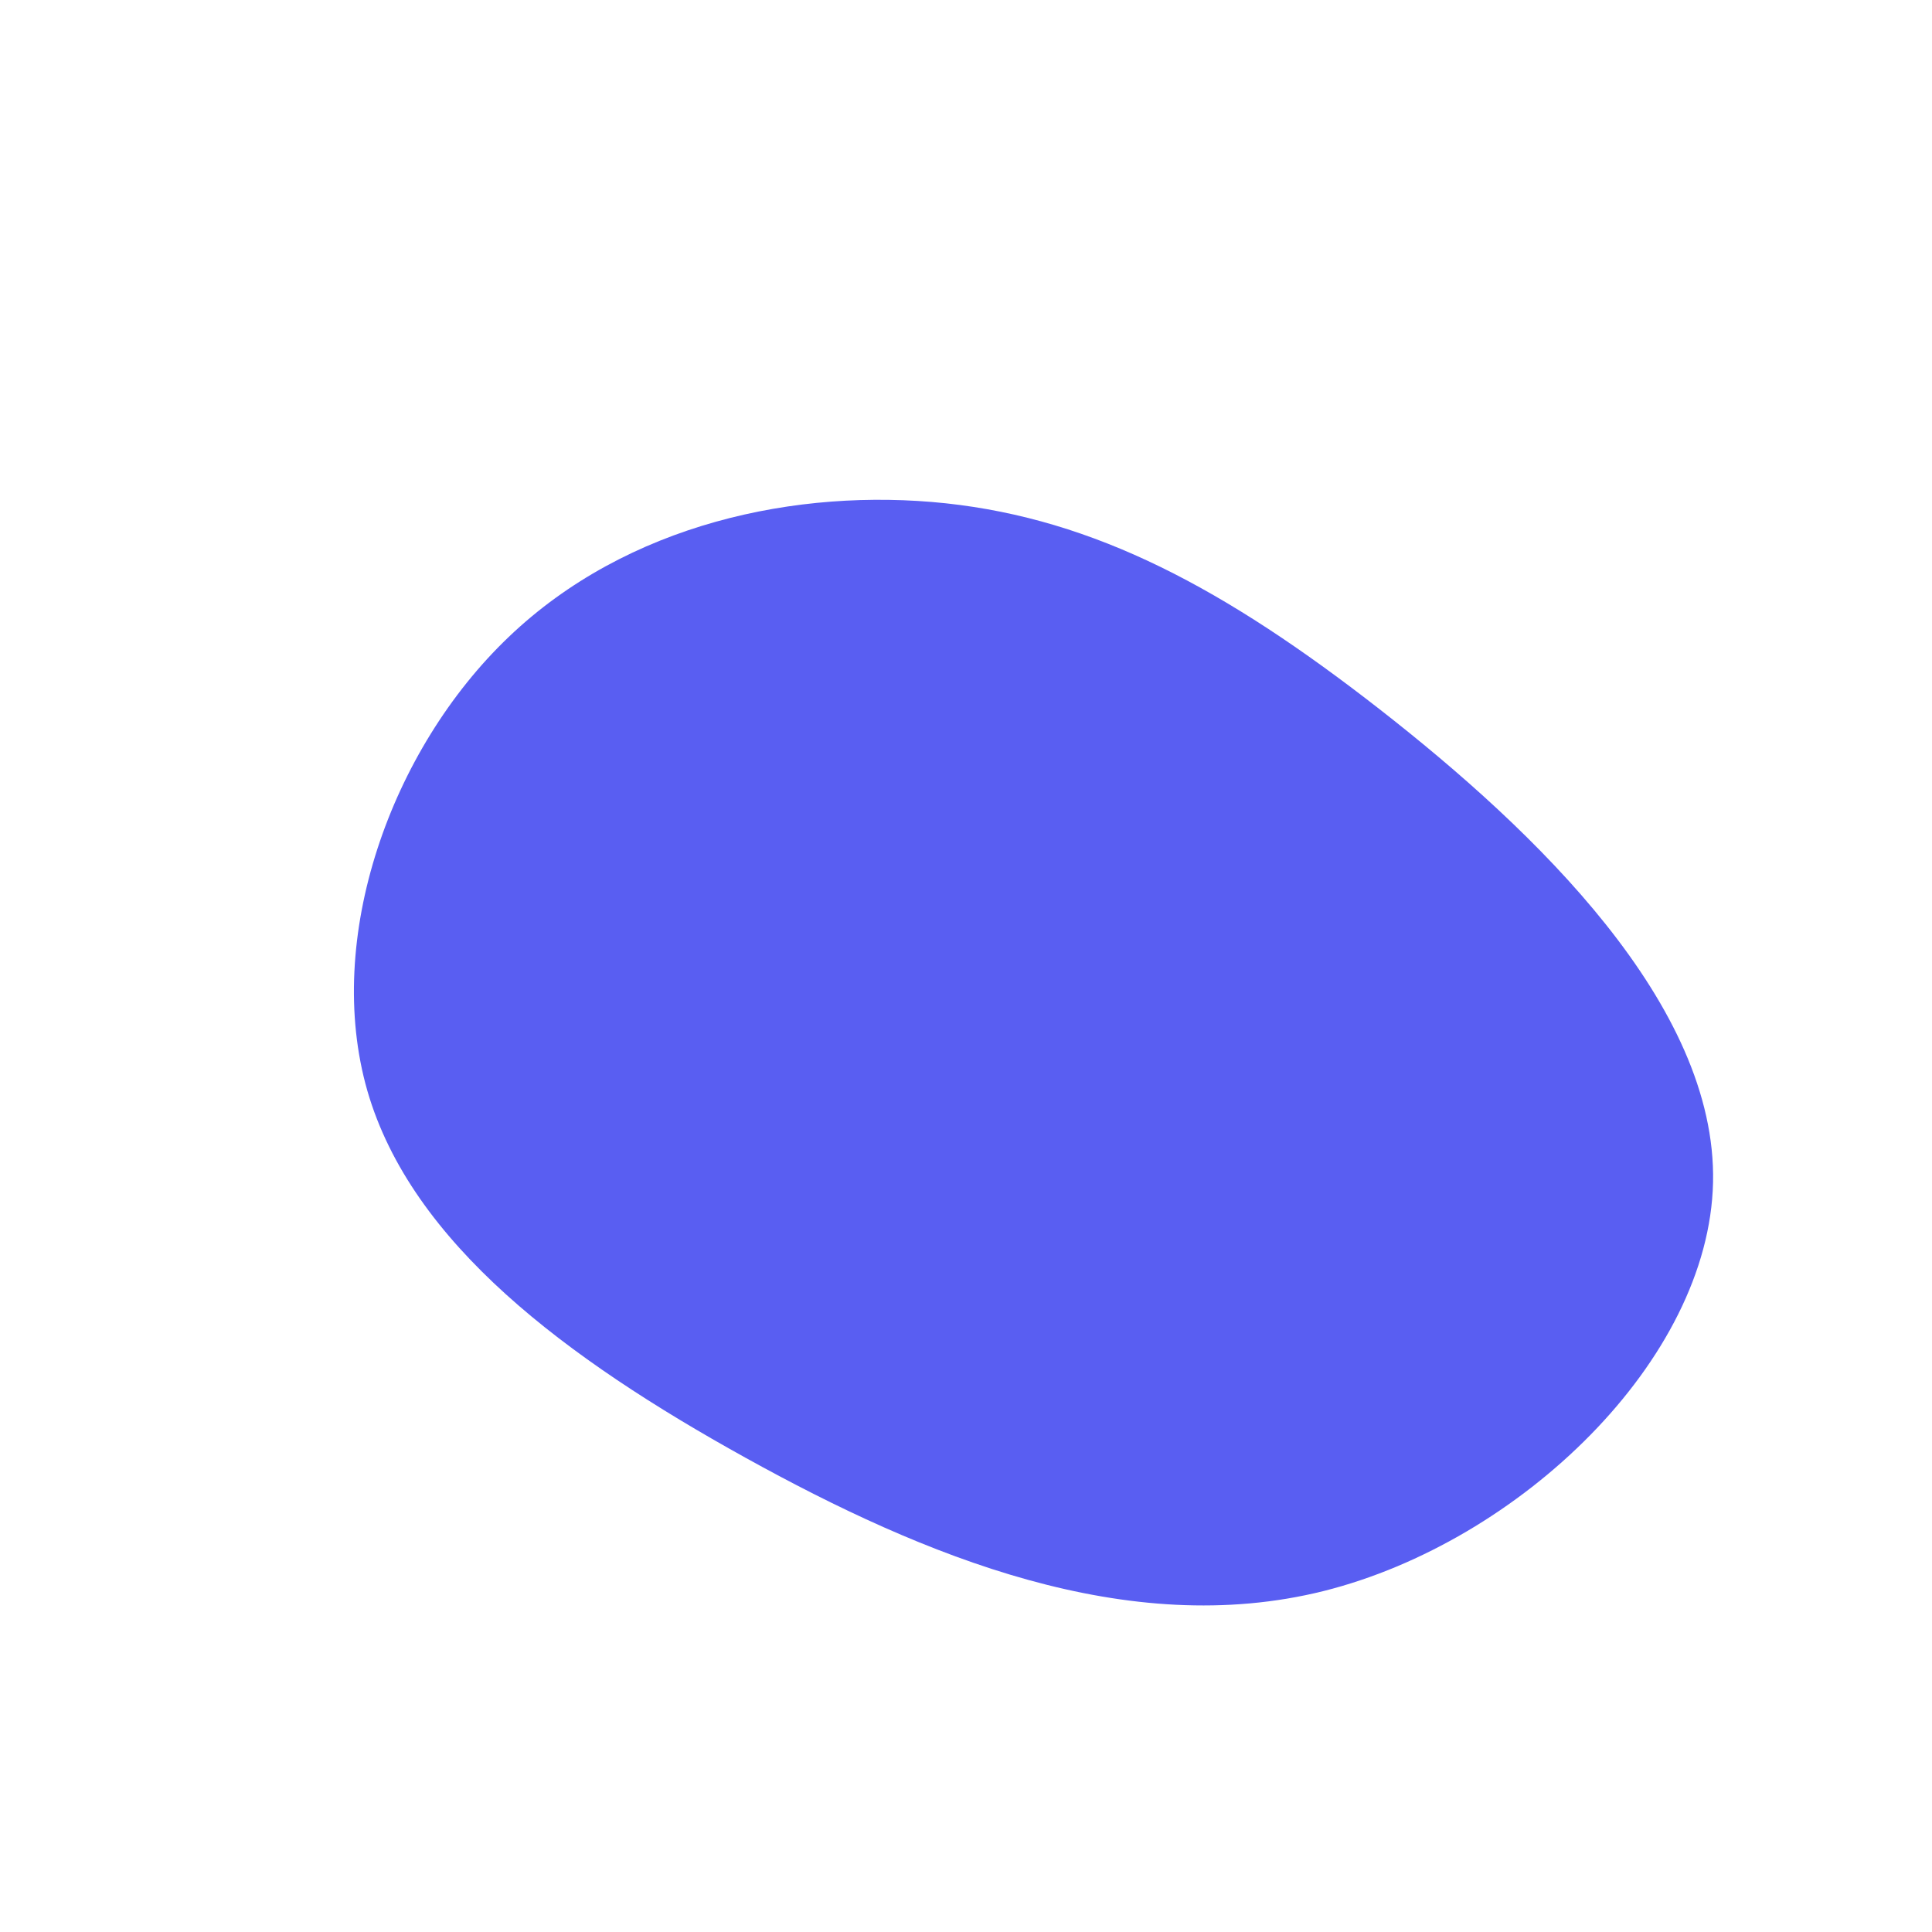
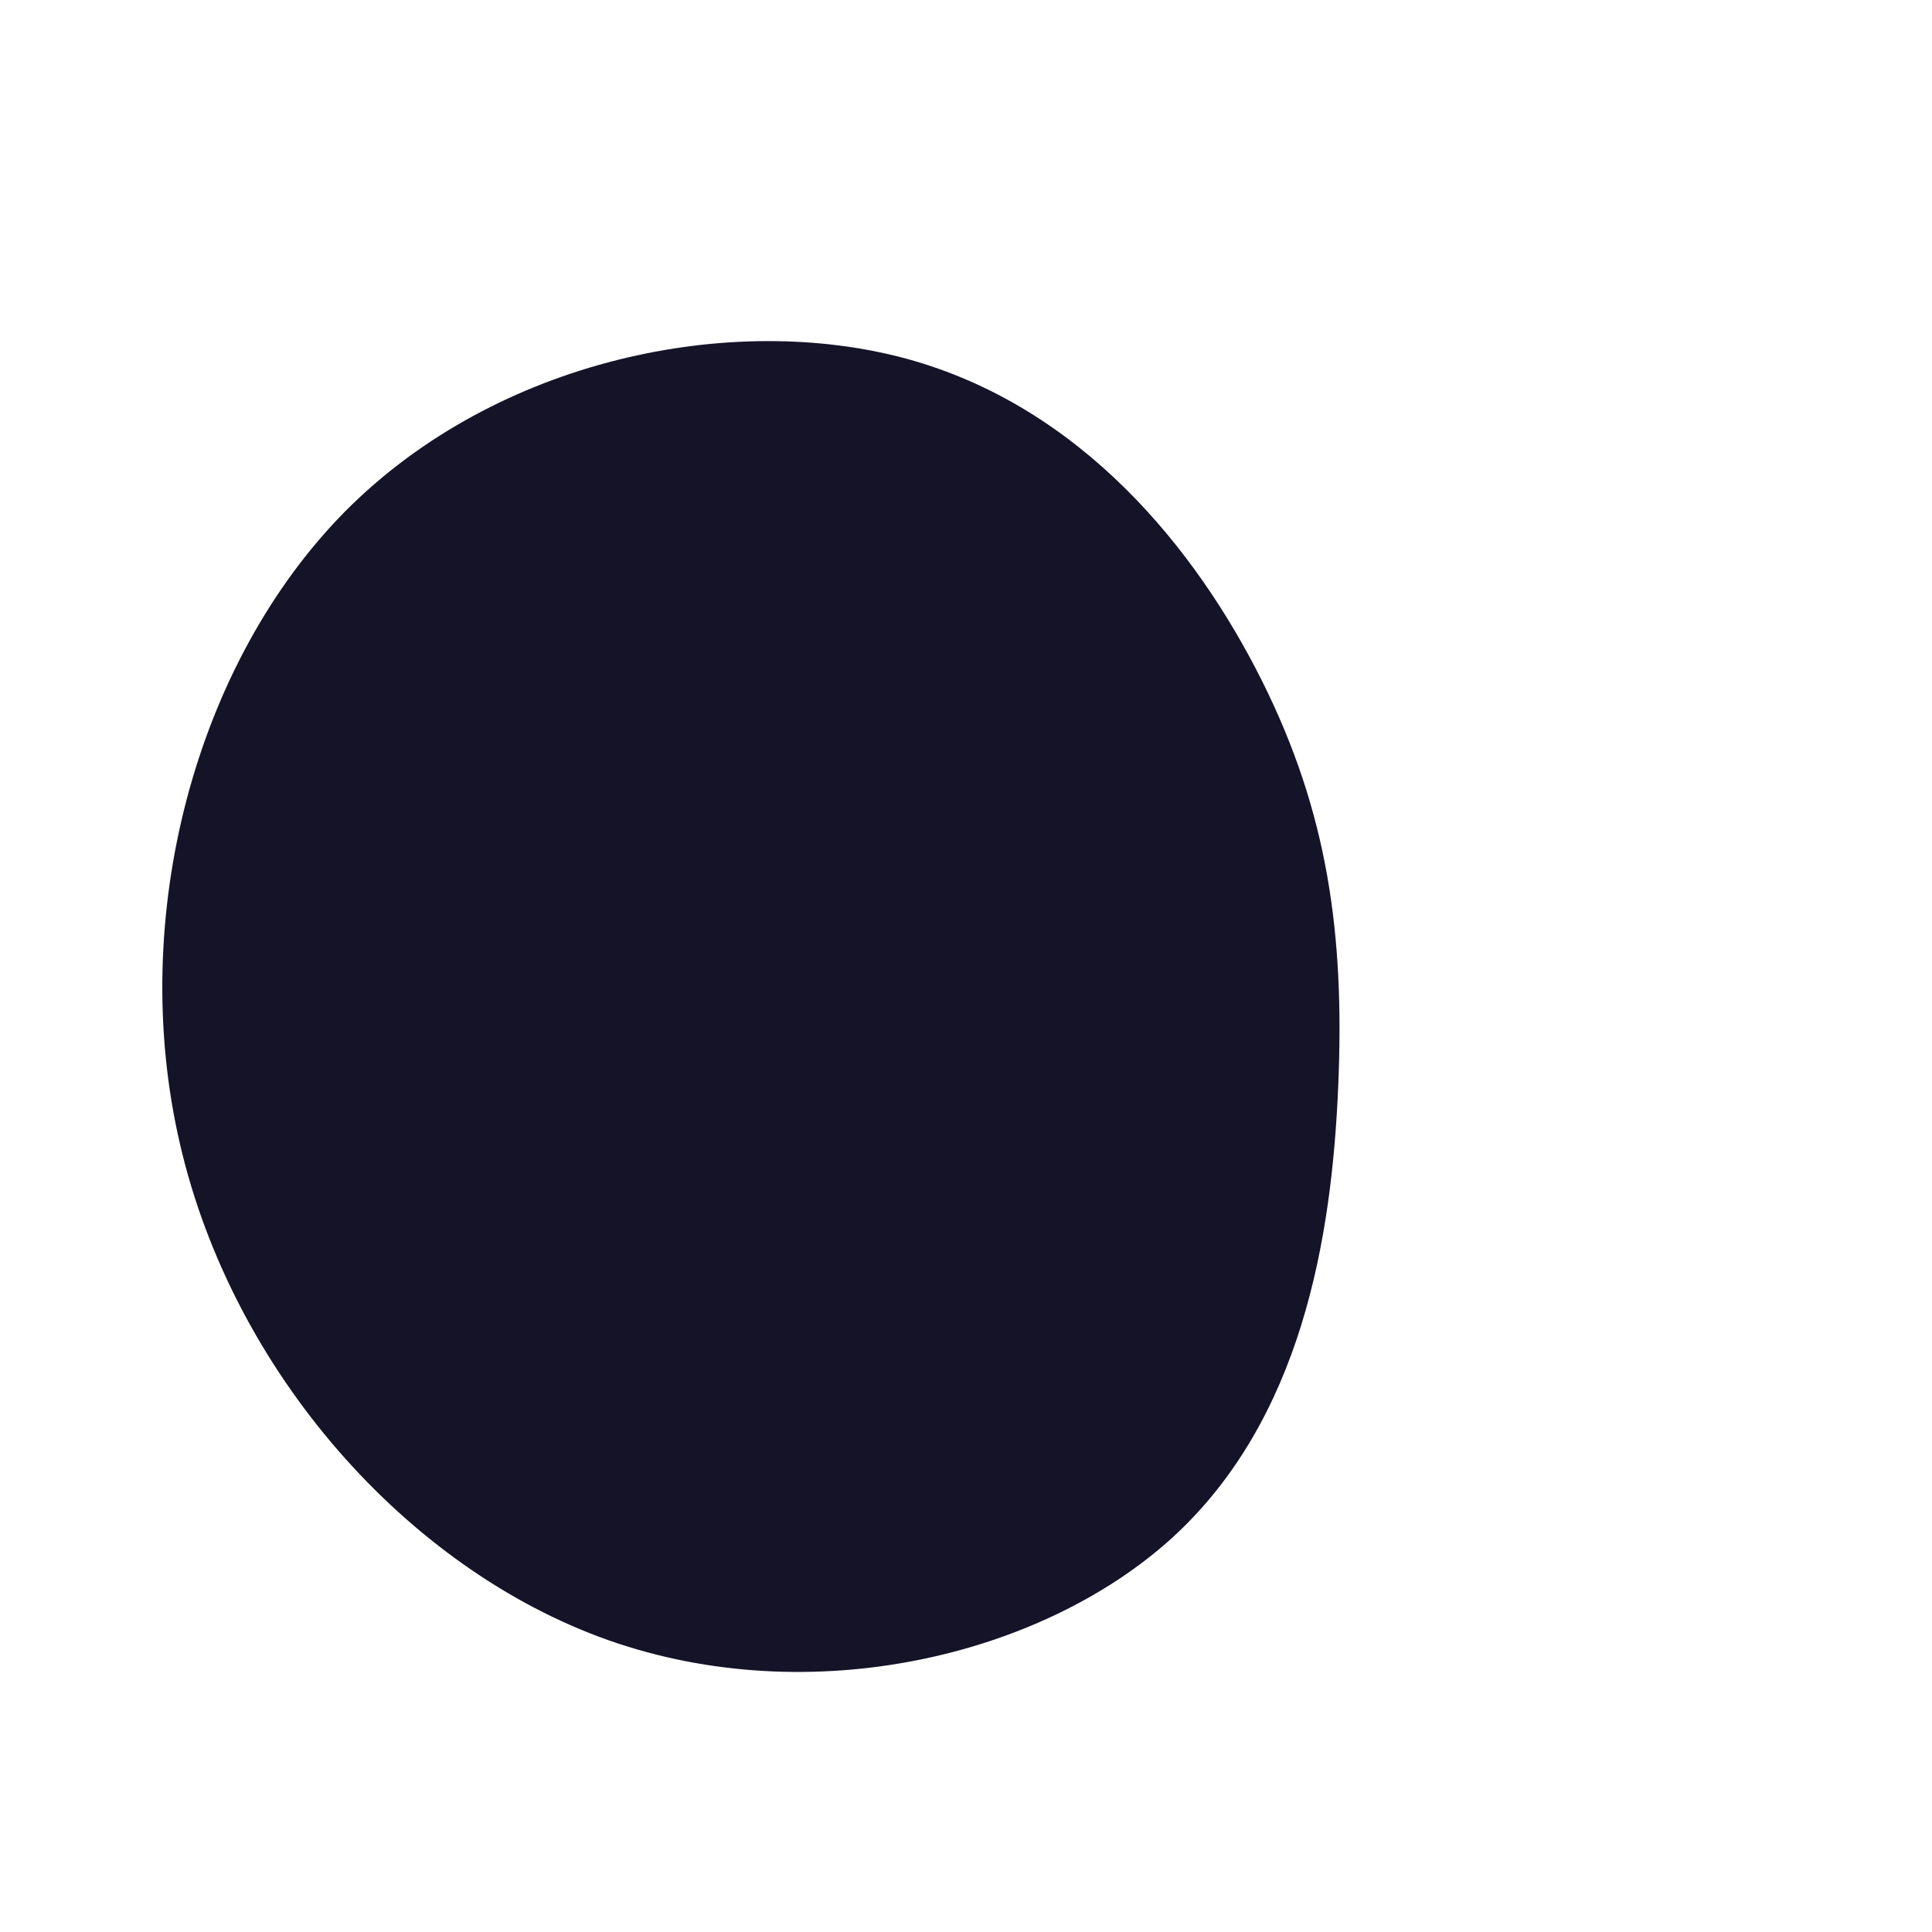
<svg xmlns="http://www.w3.org/2000/svg" width="600" height="600" viewBox="0 0 600 600">
  <g transform="translate(300,300)">
-     <path d="M128.5,-79.7C176.8,-42,233.2,12.1,232,67.2C230.8,122.4,172,178.8,111.1,194.1C50.2,209.3,-12.9,183.5,-68.5,152.7C-124.1,121.9,-172.2,86.1,-185.9,38.8C-199.5,-8.5,-178.7,-67.2,-142,-102.2C-105.3,-137.3,-52.6,-148.6,-6.3,-143.7C40.1,-138.7,80.3,-117.3,128.5,-79.7Z" fill="#595ef2" />
+     <path d="M91.9,-88.6C112.4,-47.6,117.6,-9.8,115.6,37.3C113.6,84.5,104.3,140.9,63.9,177.7C23.4,214.4,-48.2,231.5,-111,209.4C-173.8,187.2,-227.8,125.8,-244.1,55.3C-260.5,-15.1,-239.3,-94.5,-192.4,-141.6C-145.4,-188.6,-72.7,-203.3,-18.5,-188.6C35.7,-173.8,71.4,-129.6,91.9,-88.6Z" fill="#151328" />
  </g>
</svg>
